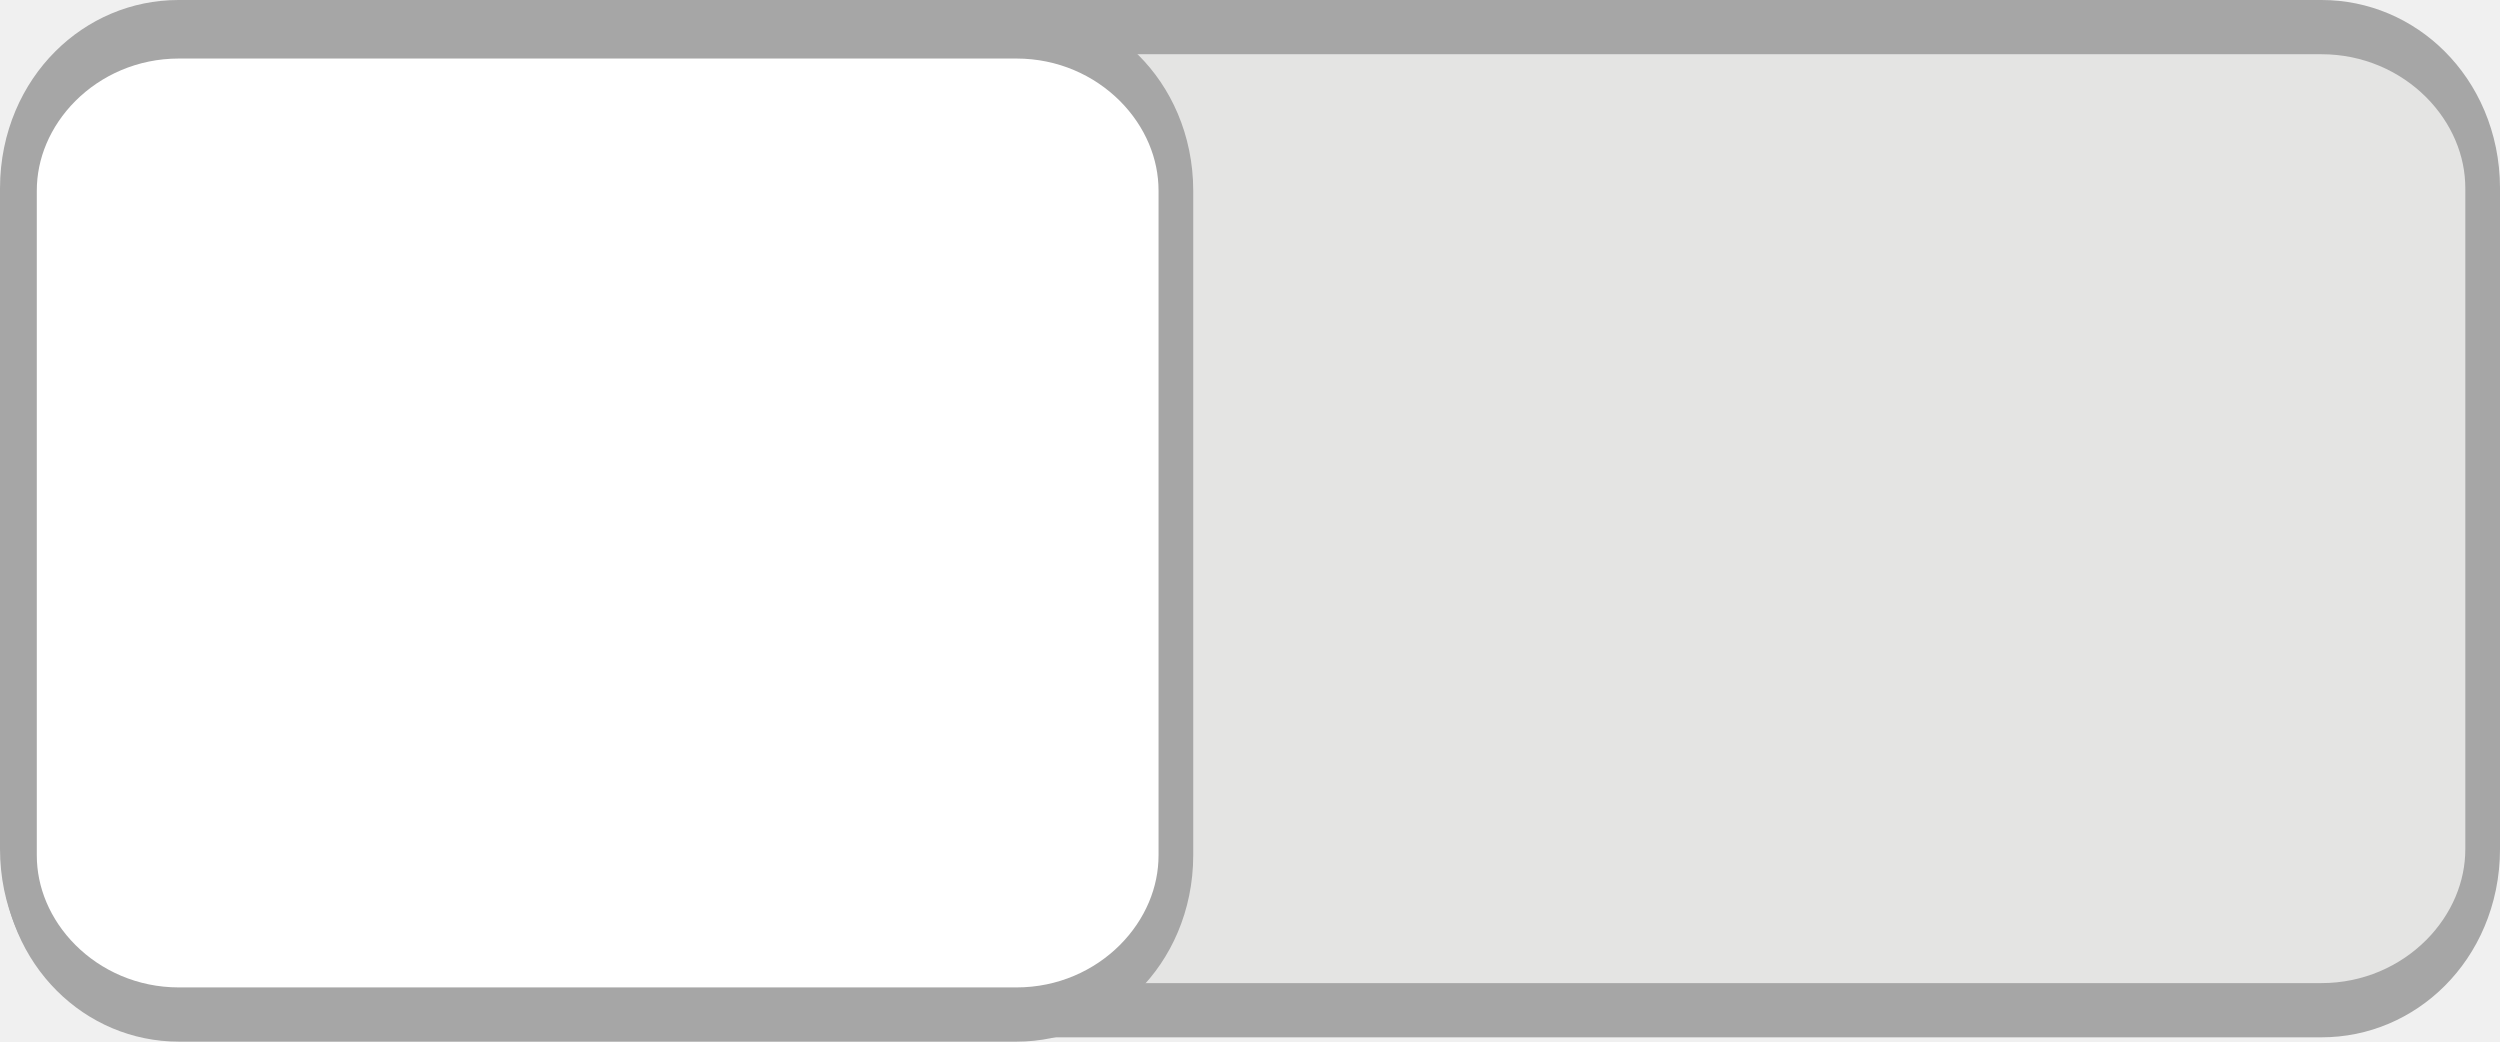
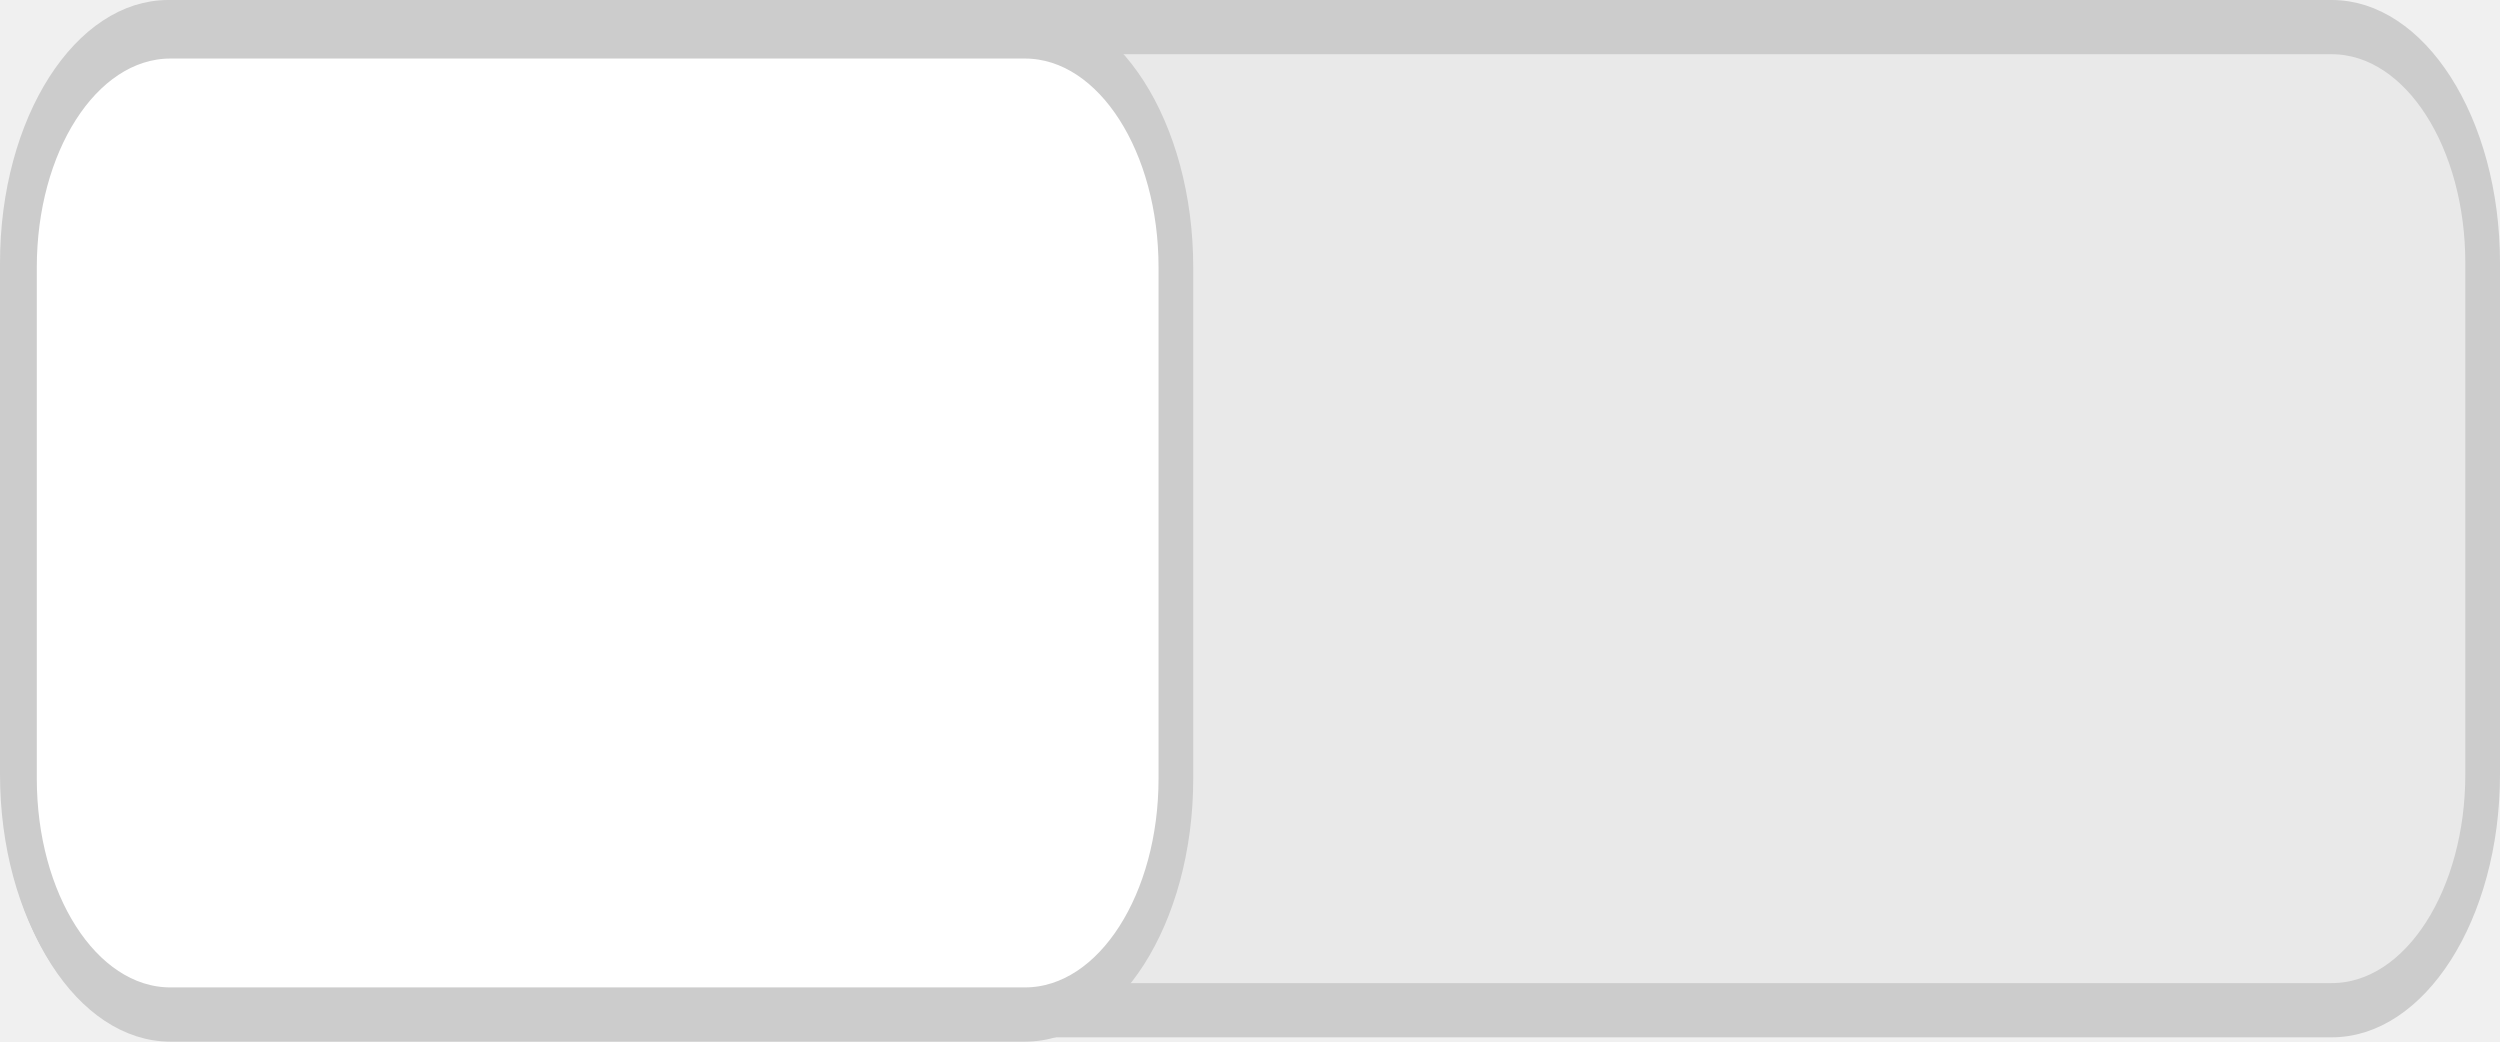
<svg xmlns="http://www.w3.org/2000/svg" xmlns:xlink="http://www.w3.org/1999/xlink" width="48" height="20" id="svg2857" version="1.1">
  <defs id="defs2859">
    <linearGradient id="linearGradient37802-8">
      <stop id="stop37804-1" offset="0" style="stop-color:#2c2c2c;stop-opacity:1" />
      <stop id="stop37806-8" offset="1" style="stop-color:#16191a;stop-opacity:1" />
    </linearGradient>
    <linearGradient y2="492.528" x2="610.138" y1="501.439" x1="610.138" gradientTransform="matrix(1.591837,0,0,0.8571429,-900.5612,-423.9286)" gradientUnits="userSpaceOnUse" id="linearGradient13602" xlink:href="#linearGradient37802-8" />
  </defs>
  <g id="layer1" transform="translate(-452.6431,-781.6968)">
    <g transform="matrix(0.6526046,0,0,0.8055442,99.59264,-636.3217)" id="g37994">
      <g id="g863" transform="matrix(0.7401128,0,0,0.9372796,149.6074,110.8892)">
        <g transform="translate(-115,1277)" id="g37996">
-           <rect style="color:#000000;display:inline;overflow:visible;visibility:visible;fill:#e4e4e3;fill-opacity:1;fill-rule:nonzero;stroke:#a6a6a6;stroke-width:1.379;stroke-linecap:butt;stroke-linejoin:miter;stroke-miterlimit:4;stroke-dasharray:none;stroke-dashoffset:0;stroke-opacity:1;marker:none;enable-background:new" id="rect38000" width="98" height="25" x="644.5" y="483.5" rx="6.408" ry="4.1" />
+           <rect style="color:#000000;display:inline;overflow:visible;visibility:visible;fill:#e9e9e9;fill-opacity:1;fill-rule:nonzero;stroke:#cccccc;stroke-width:1.379;stroke-linecap:butt;stroke-linejoin:miter;stroke-miterlimit:4;stroke-dasharray:none;stroke-dashoffset:0;stroke-opacity:1;marker:none;enable-background:new" id="rect38000" width="98" height="25" x="644.5" y="483.5" rx="6" ry="6" />
        </g>
        <g id="g38002" transform="translate(-49.94621,-1.890275)">
          <g id="g38004" style="display:inline" transform="translate(-115,1247)">
-             <rect style="color:#000000;display:inline;overflow:visible;visibility:visible;fill:#ffffff;fill-opacity:1;fill-rule:nonzero;stroke:#a6a6a6;stroke-width:1.379;stroke-linecap:butt;stroke-linejoin:miter;stroke-miterlimit:4;stroke-dasharray:none;stroke-dashoffset:0;stroke-opacity:1;marker:none;enable-background:accumulate" id="rect38006" width="45.97" height="25" x="694.53" y="515.5" rx="6.333" ry="4.051" />
+             <rect style="color:#000000;display:inline;overflow:visible;visibility:visible;fill:#ffffff;fill-opacity:1;fill-rule:nonzero;stroke:#cccccc;stroke-width:1.379;stroke-linecap:butt;stroke-linejoin:miter;stroke-miterlimit:4;stroke-dasharray:none;stroke-dashoffset:0;stroke-opacity:1;marker:none;enable-background:accumulate" id="rect38006" width="45.97" height="25" x="694.53" y="515.5" rx="6" ry="6" />
          </g>
        </g>
      </g>
    </g>
  </g>
</svg>
